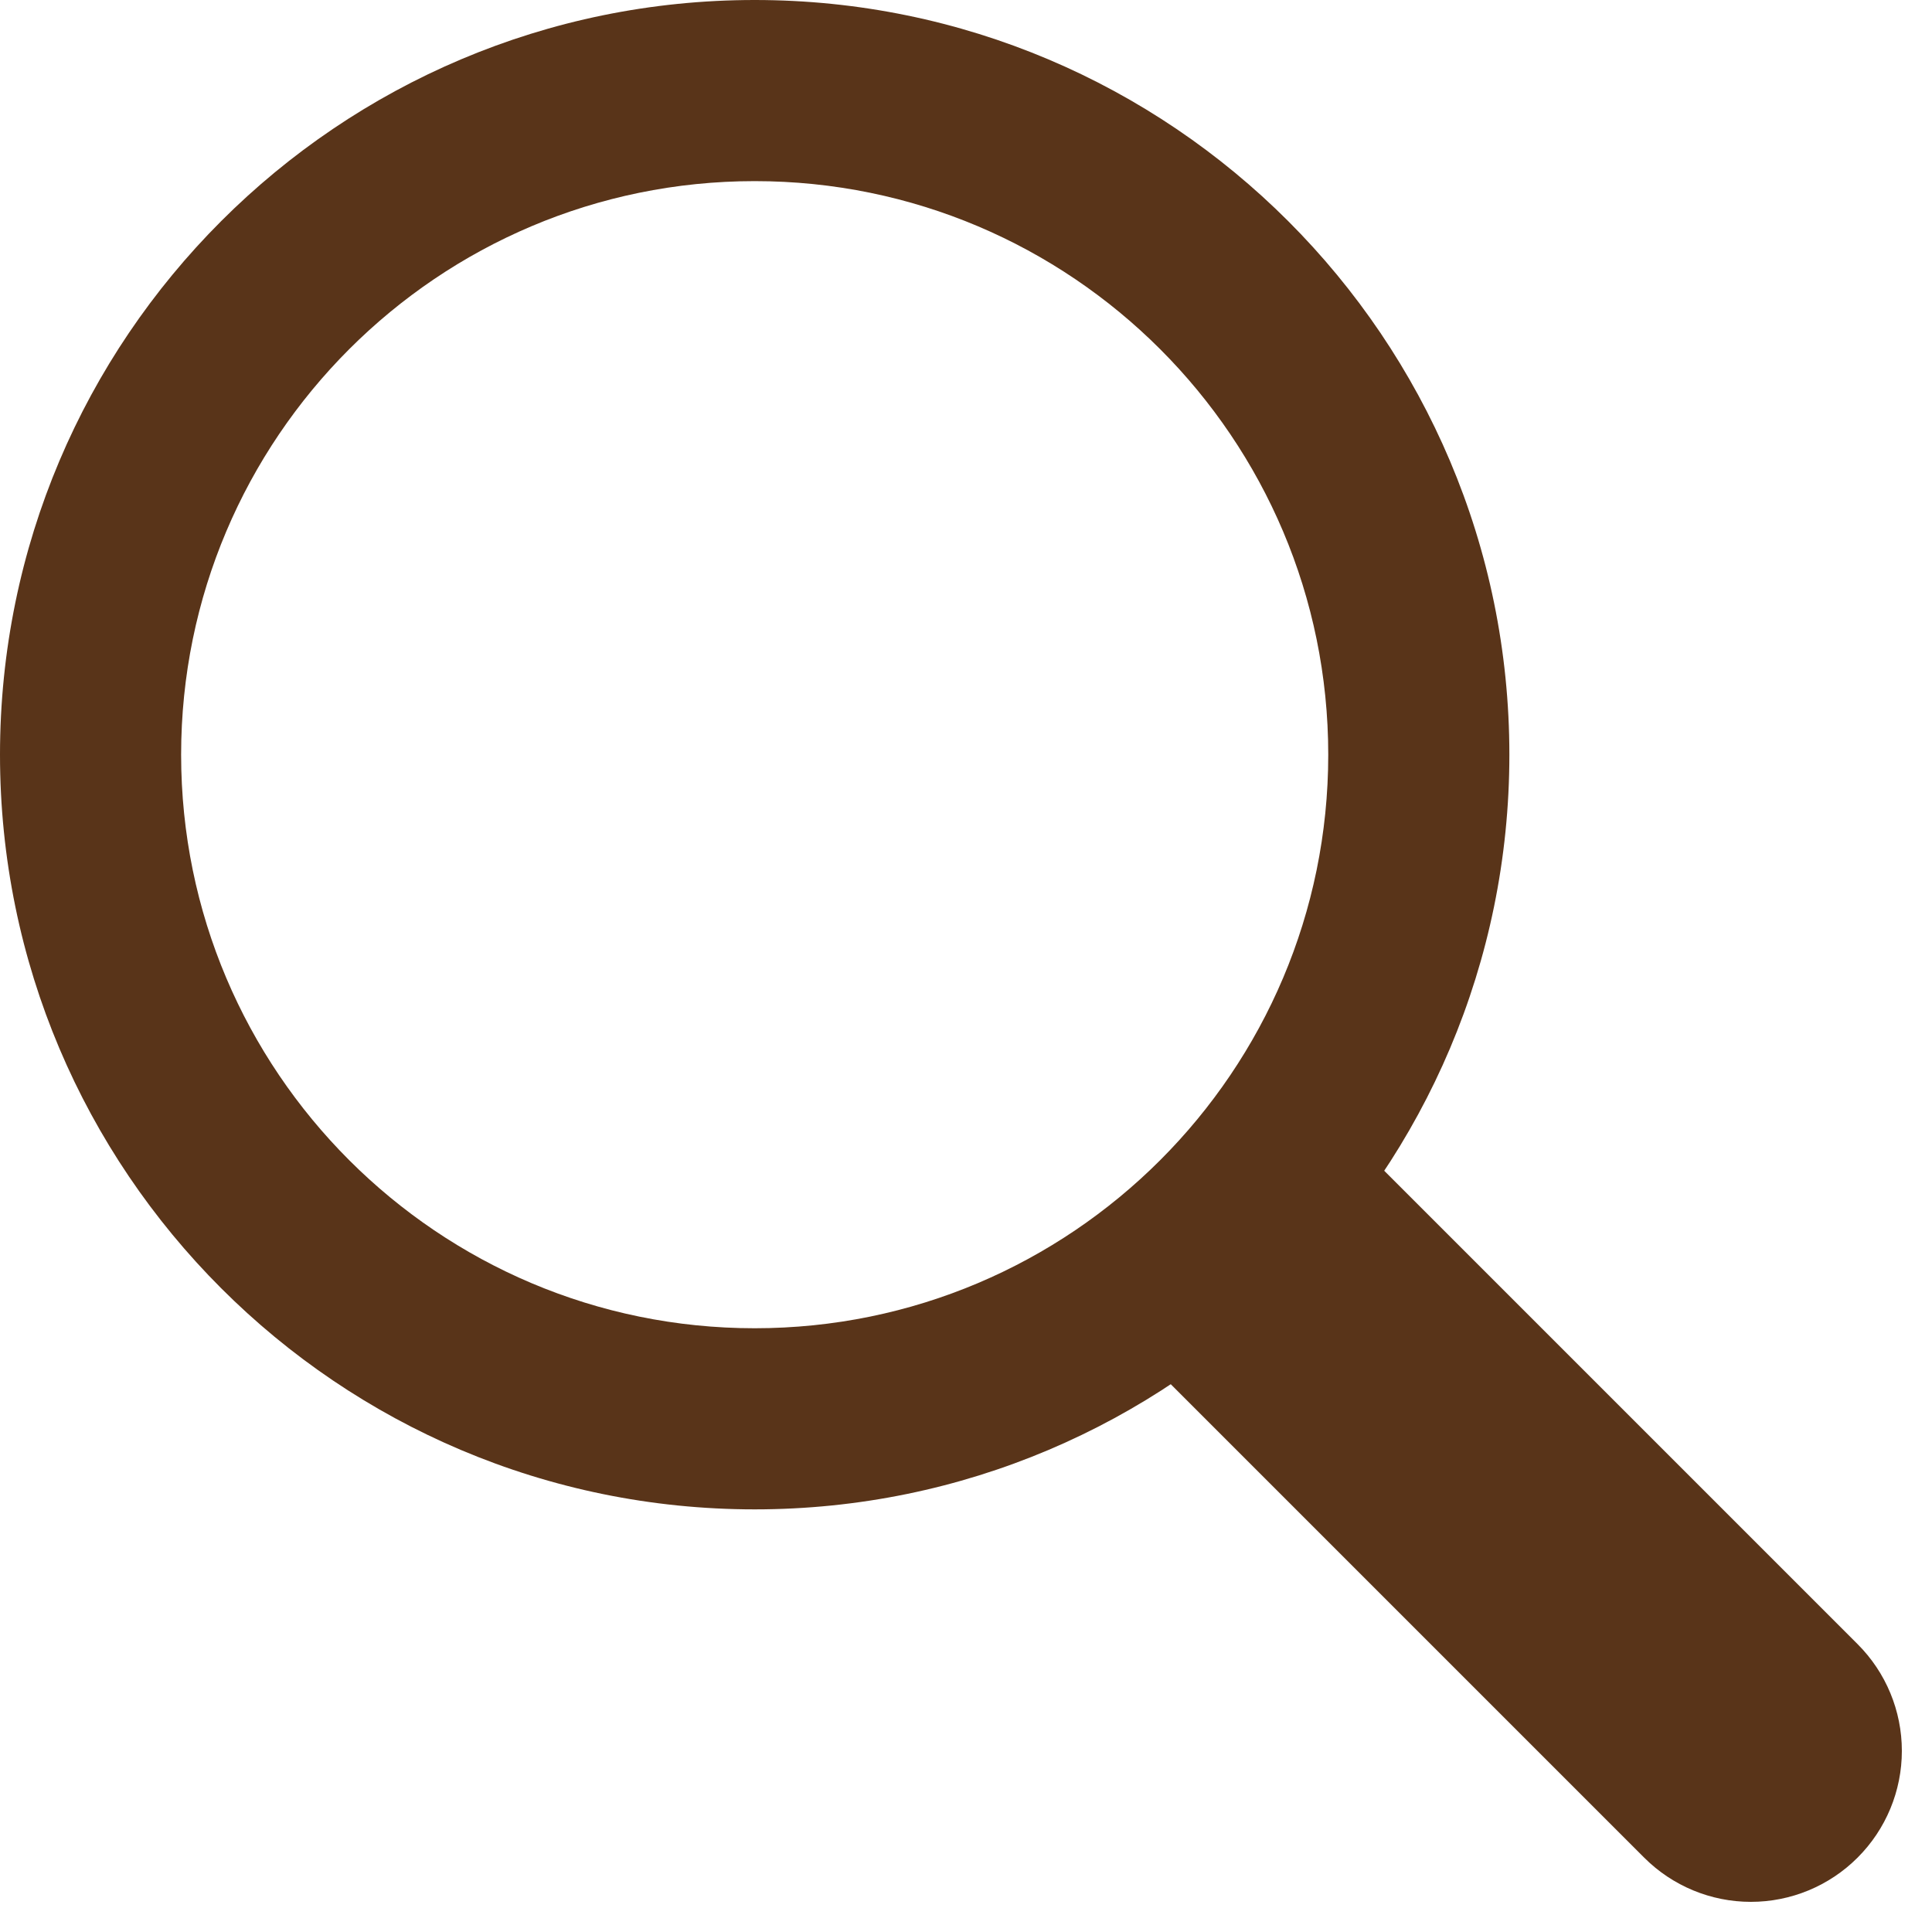
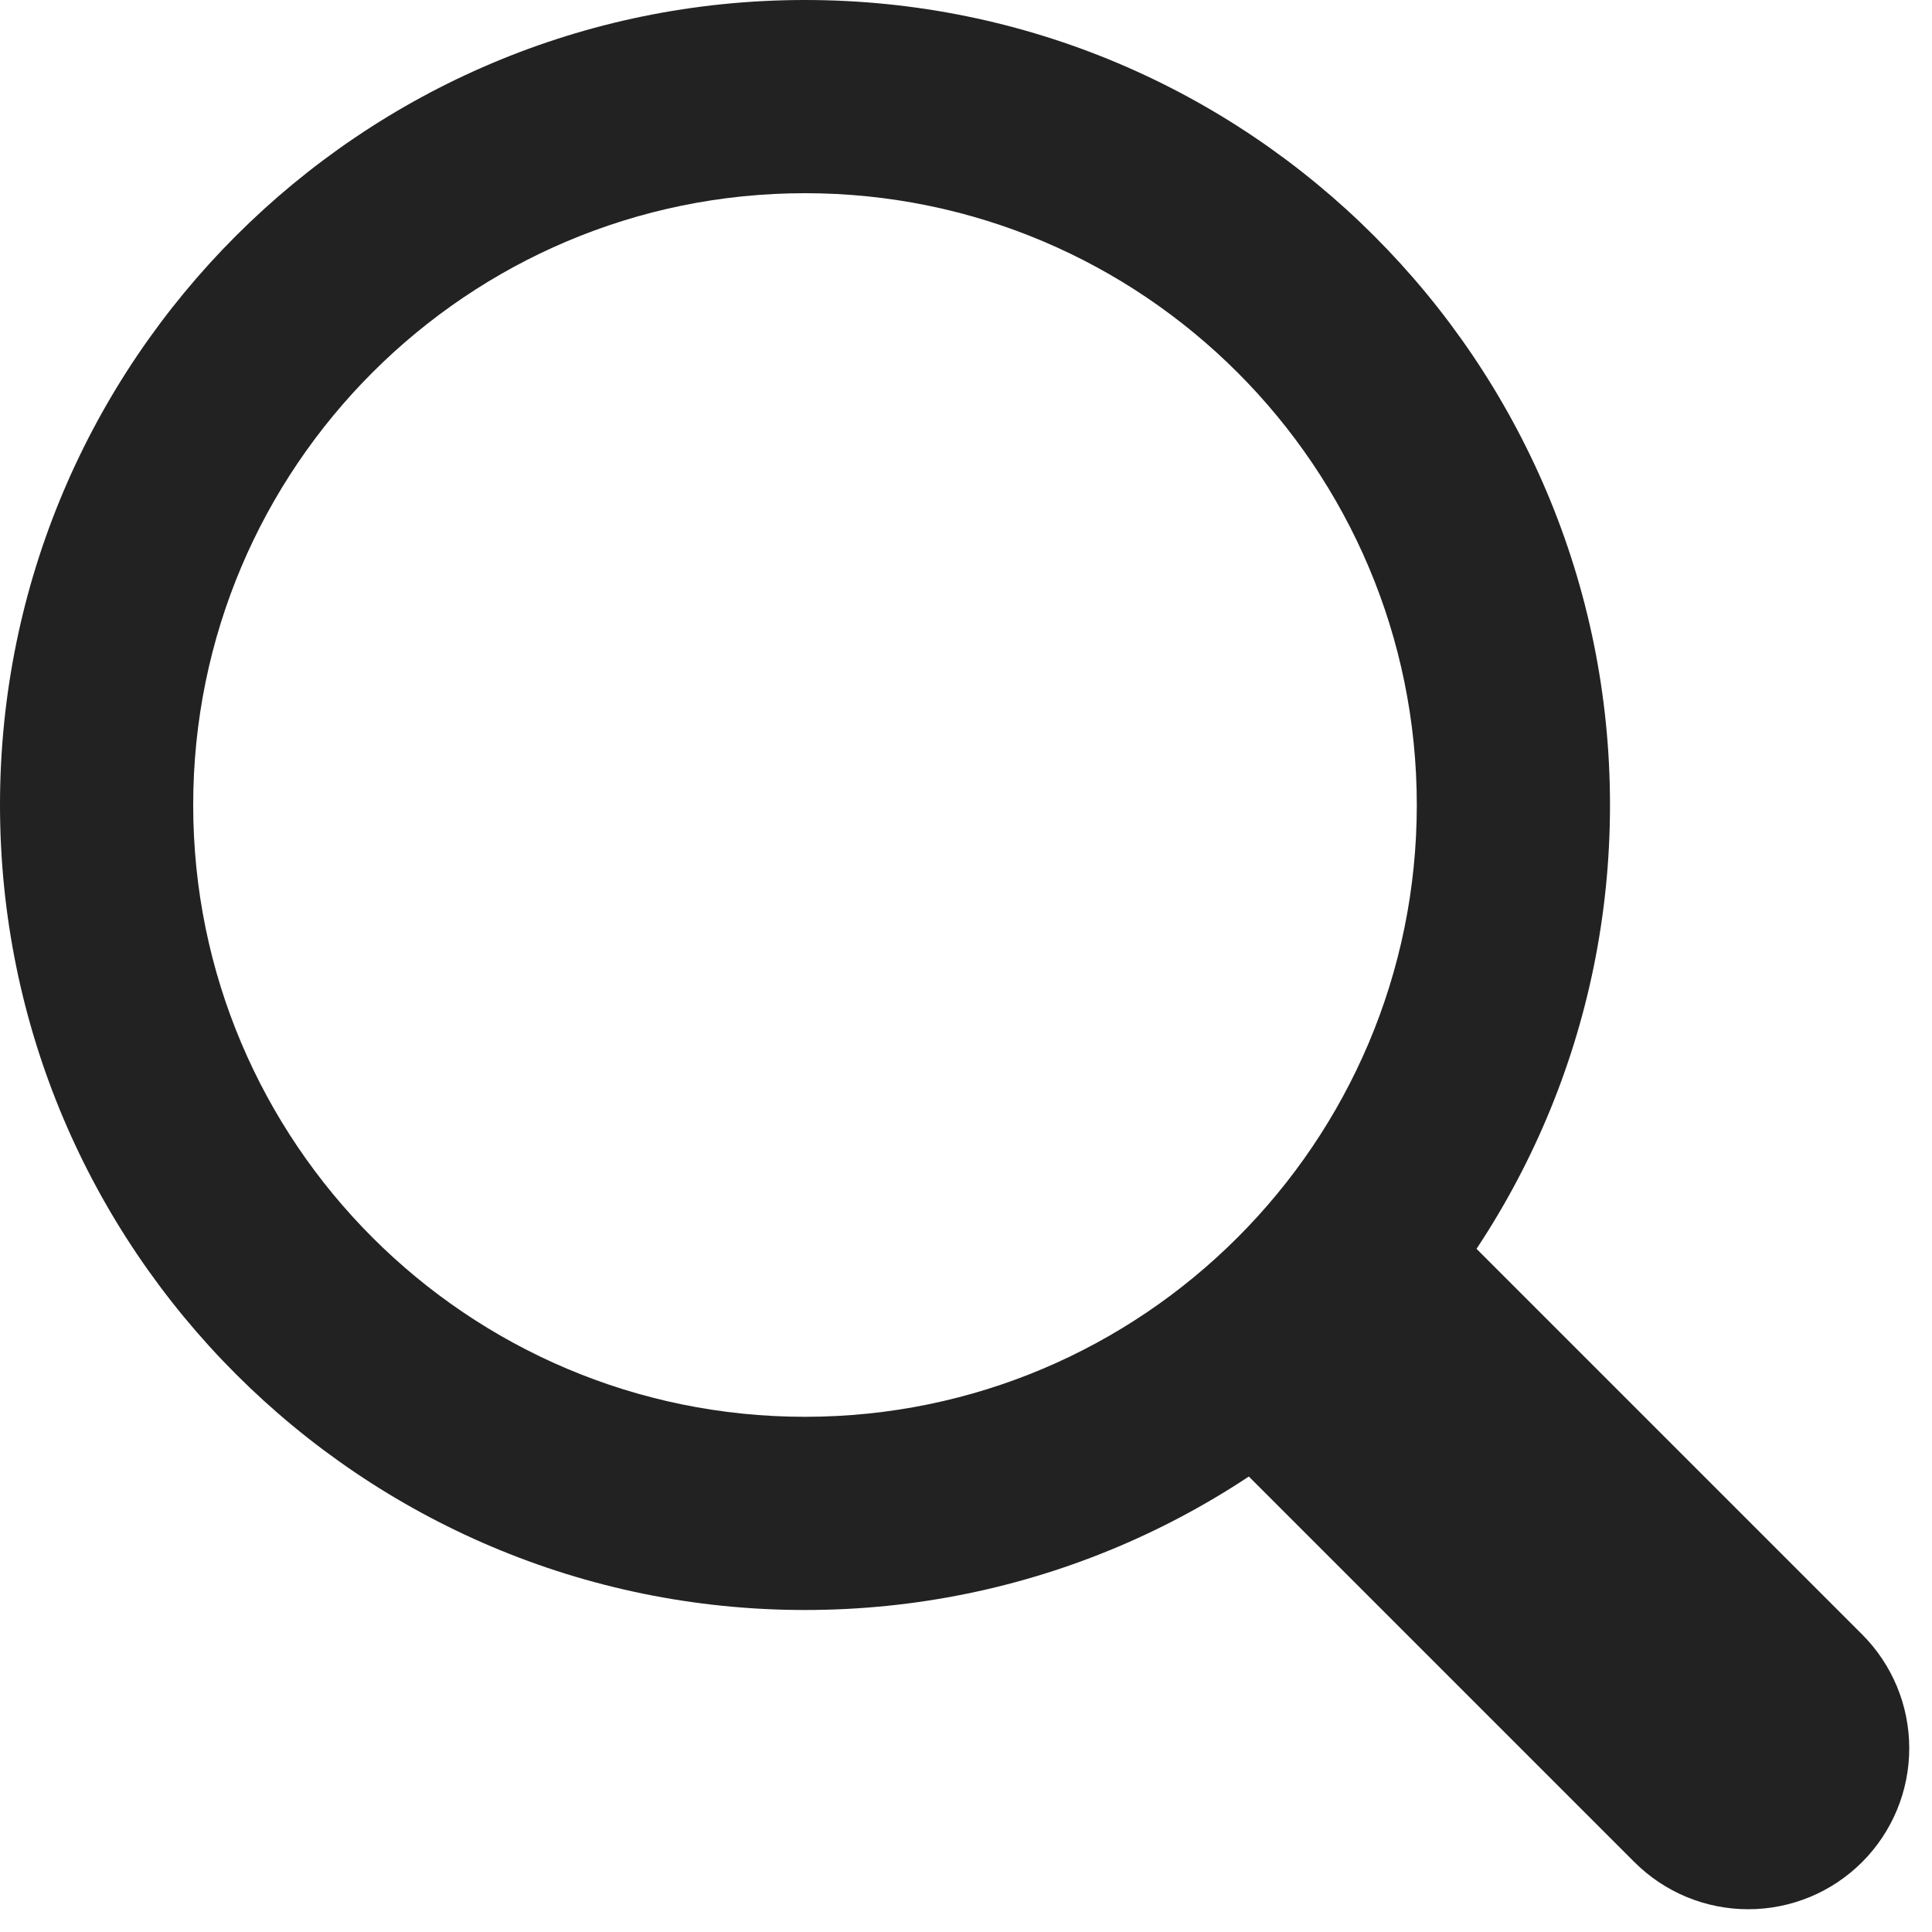
- <svg xmlns="http://www.w3.org/2000/svg" width="100%" height="100%" viewBox="0 0 64 64" version="1.1" xml:space="preserve" style="fill-rule:evenodd;clip-rule:evenodd;stroke-linejoin:round;stroke-miterlimit:2;">
-   <g transform="matrix(1.11111,0,0,1.11111,-6.66667,-5.55556)">
-     <path d="M28.5,5C40.918,5 51,15.082 51,27.5C51,39.918 40.918,50 28.5,50C16.082,50 6,39.918 6,27.5C6,15.082 16.082,5 28.5,5ZM28.5,10.4C37.938,10.4 45.6,18.062 45.6,27.5C45.6,36.938 37.938,44.6 28.5,44.6C19.062,44.6 11.4,36.938 11.4,27.5C11.4,18.062 19.062,10.4 28.5,10.4Z" style="fill:rgb(89,52,25);" />
+ <svg xmlns="http://www.w3.org/2000/svg" width="100%" height="100%" viewBox="0 0 48 48" version="1.1" xml:space="preserve" style="fill-rule:evenodd;clip-rule:evenodd;stroke-linejoin:round;stroke-miterlimit:2;">
+   <g transform="matrix(0.707107,-0.707107,0.707107,0.707107,15.1508,34.9497)">
+     <path d="M18,11L10,11L10,26C10,27.061 10.421,28.078 11.172,28.828C11.922,29.579 12.939,30 14,30C14,30 14,30 14,30C15.061,30 16.078,29.579 16.828,28.828C17.579,28.078 18,27.061 18,26C18,20.426 18,11 18,11Z" style="fill:rgb(34,34,34);" />
  </g>
-   <g transform="matrix(0.540284,0.540284,-0.883883,0.883883,76.161,-15.7629)">
-     <path d="M58,51.997C58,50.937 57.311,49.92 56.085,49.171C54.858,48.421 53.195,48 51.461,48C40.355,48 19,48 19,48L19,56L51.461,56C53.195,56 54.858,55.579 56.085,54.829C57.311,54.08 58,53.063 58,52.003C58,52.001 58,51.999 58,51.997Z" style="fill:rgb(89,52,25);" />
+   <g transform="matrix(0.888889,0,0,0.888889,-5.33334,-4.44445)">
+     <path d="M28.5,5C40.918,5 51,15.082 51,27.5C51,39.918 40.918,50 28.5,50C16.082,50 6,39.918 6,27.5C6,15.082 16.082,5 28.5,5ZM28.5,10.4C37.938,10.4 45.6,18.062 45.6,27.5C45.6,36.938 37.938,44.6 28.5,44.6C19.062,44.6 11.4,36.938 11.4,27.5C11.4,18.062 19.062,10.4 28.5,10.4Z" style="fill:rgb(34,34,34);" />
  </g>
</svg>
